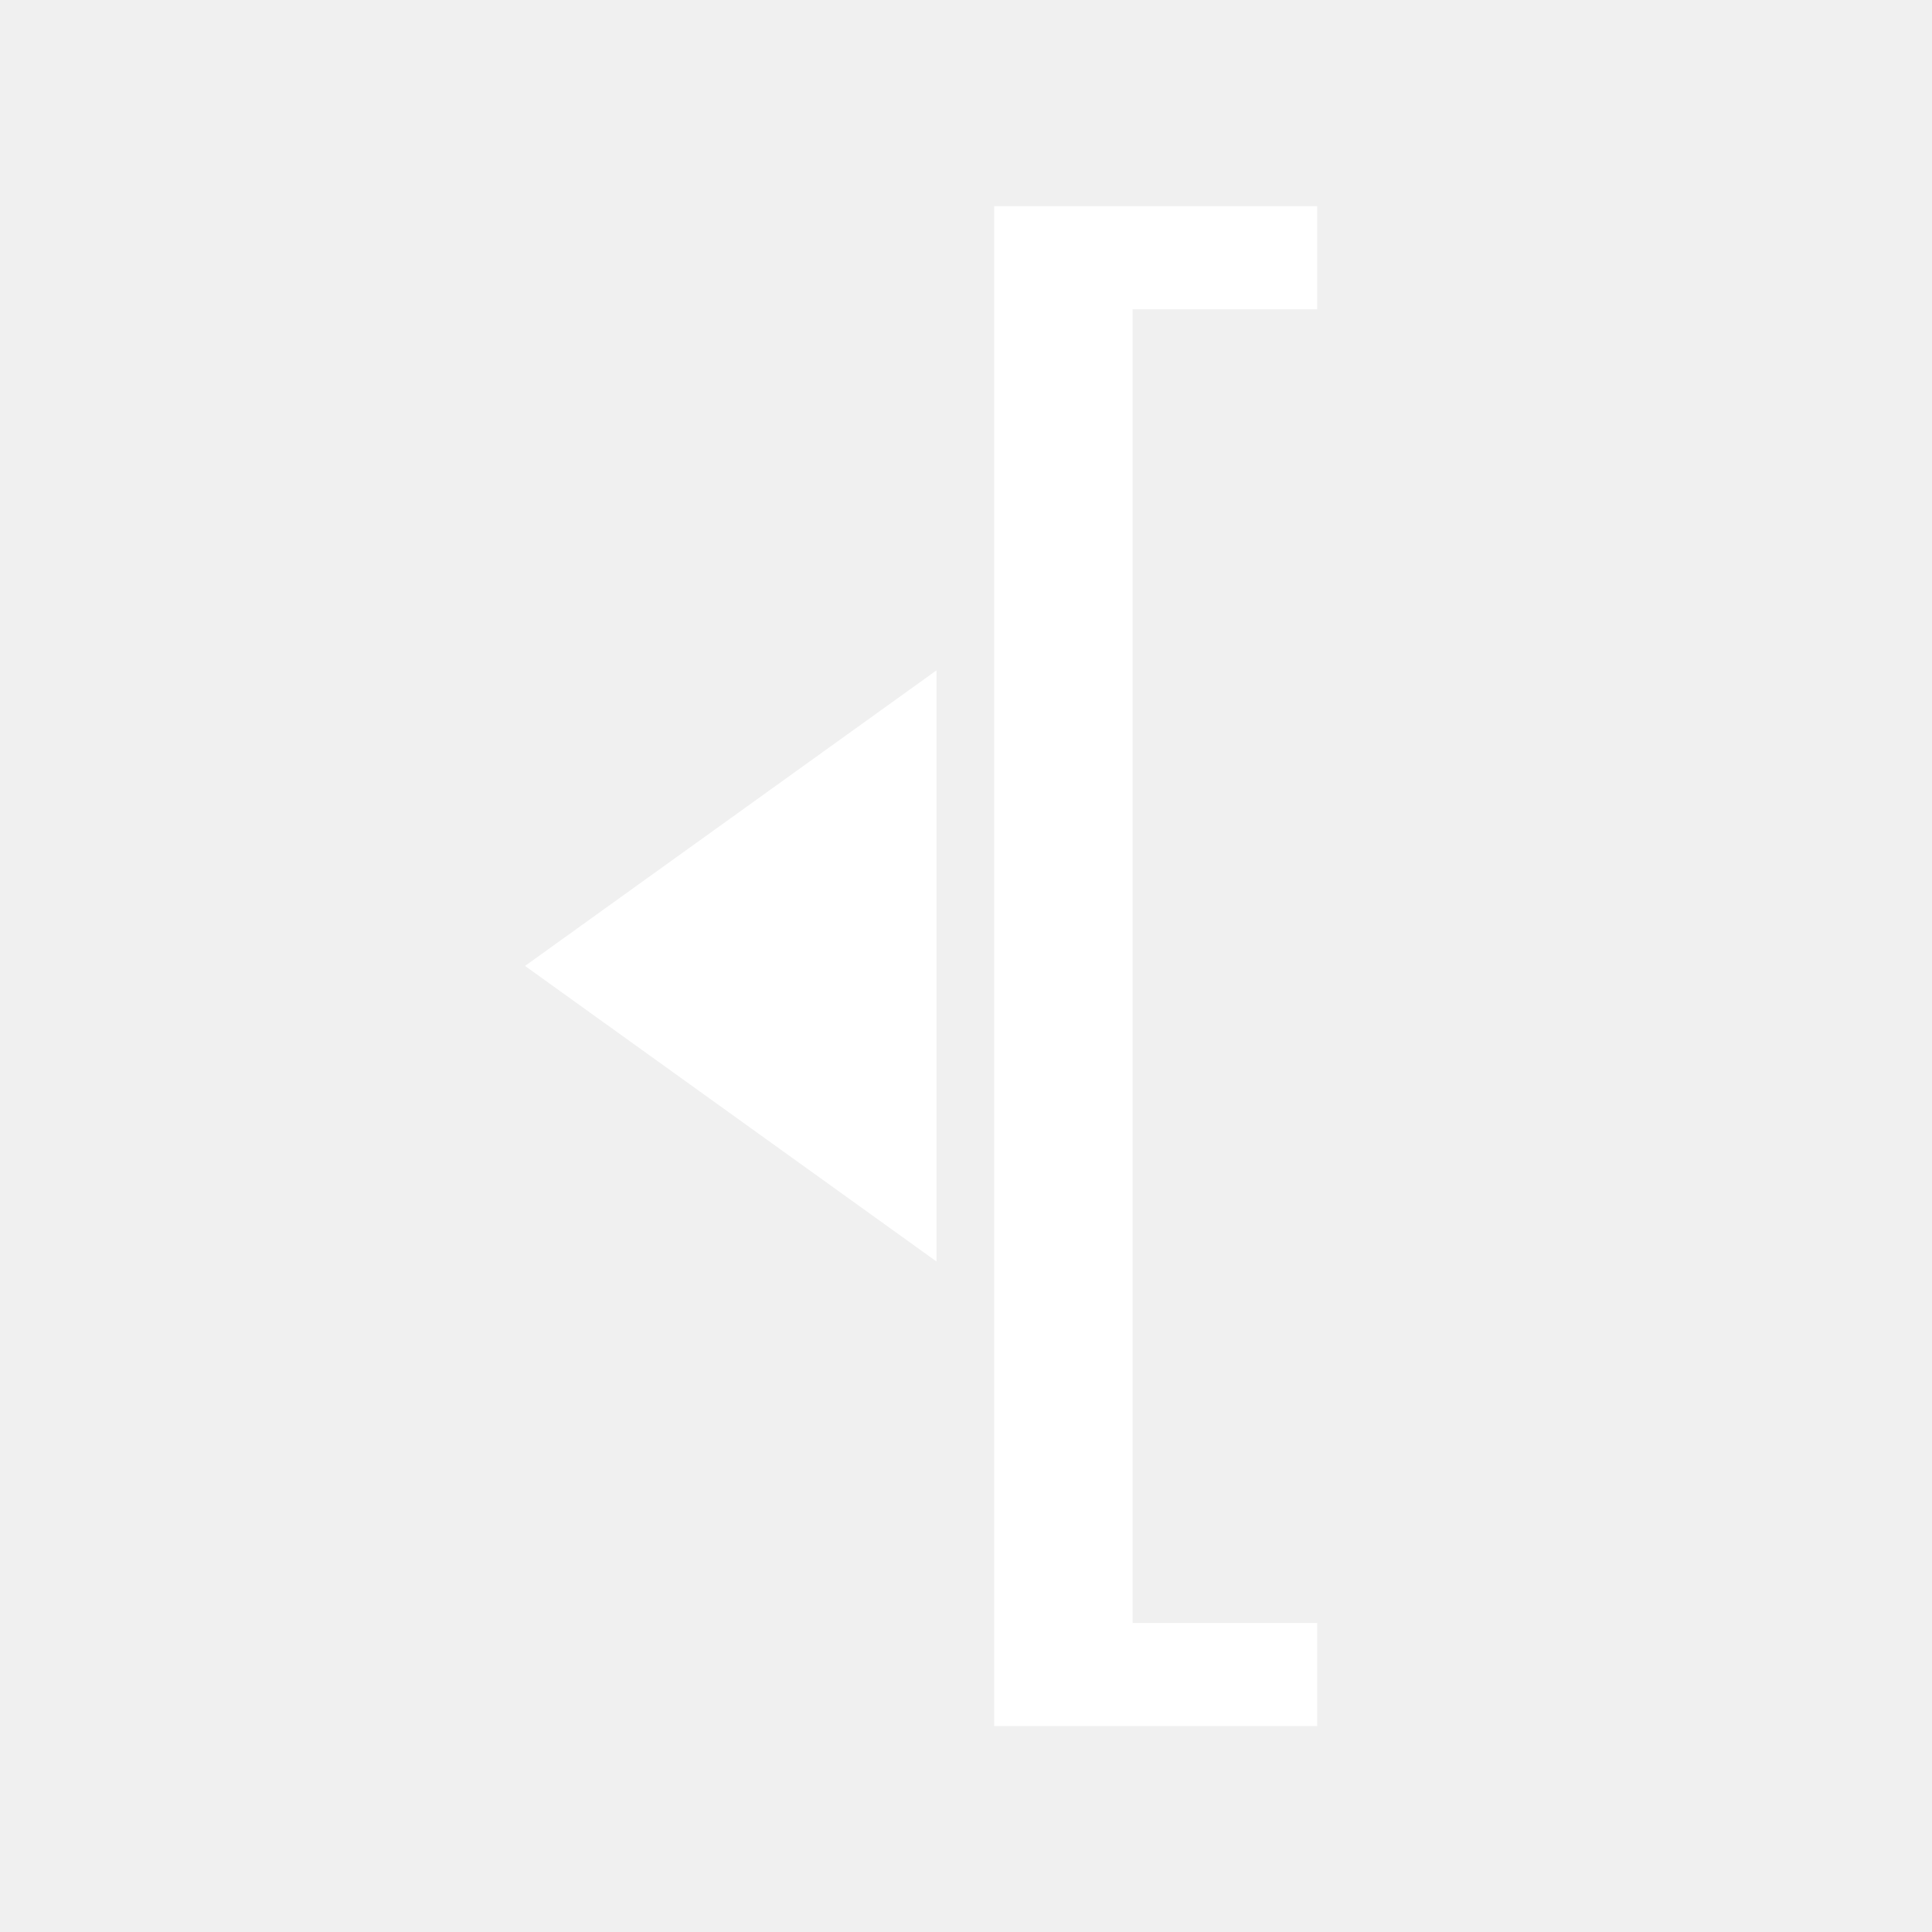
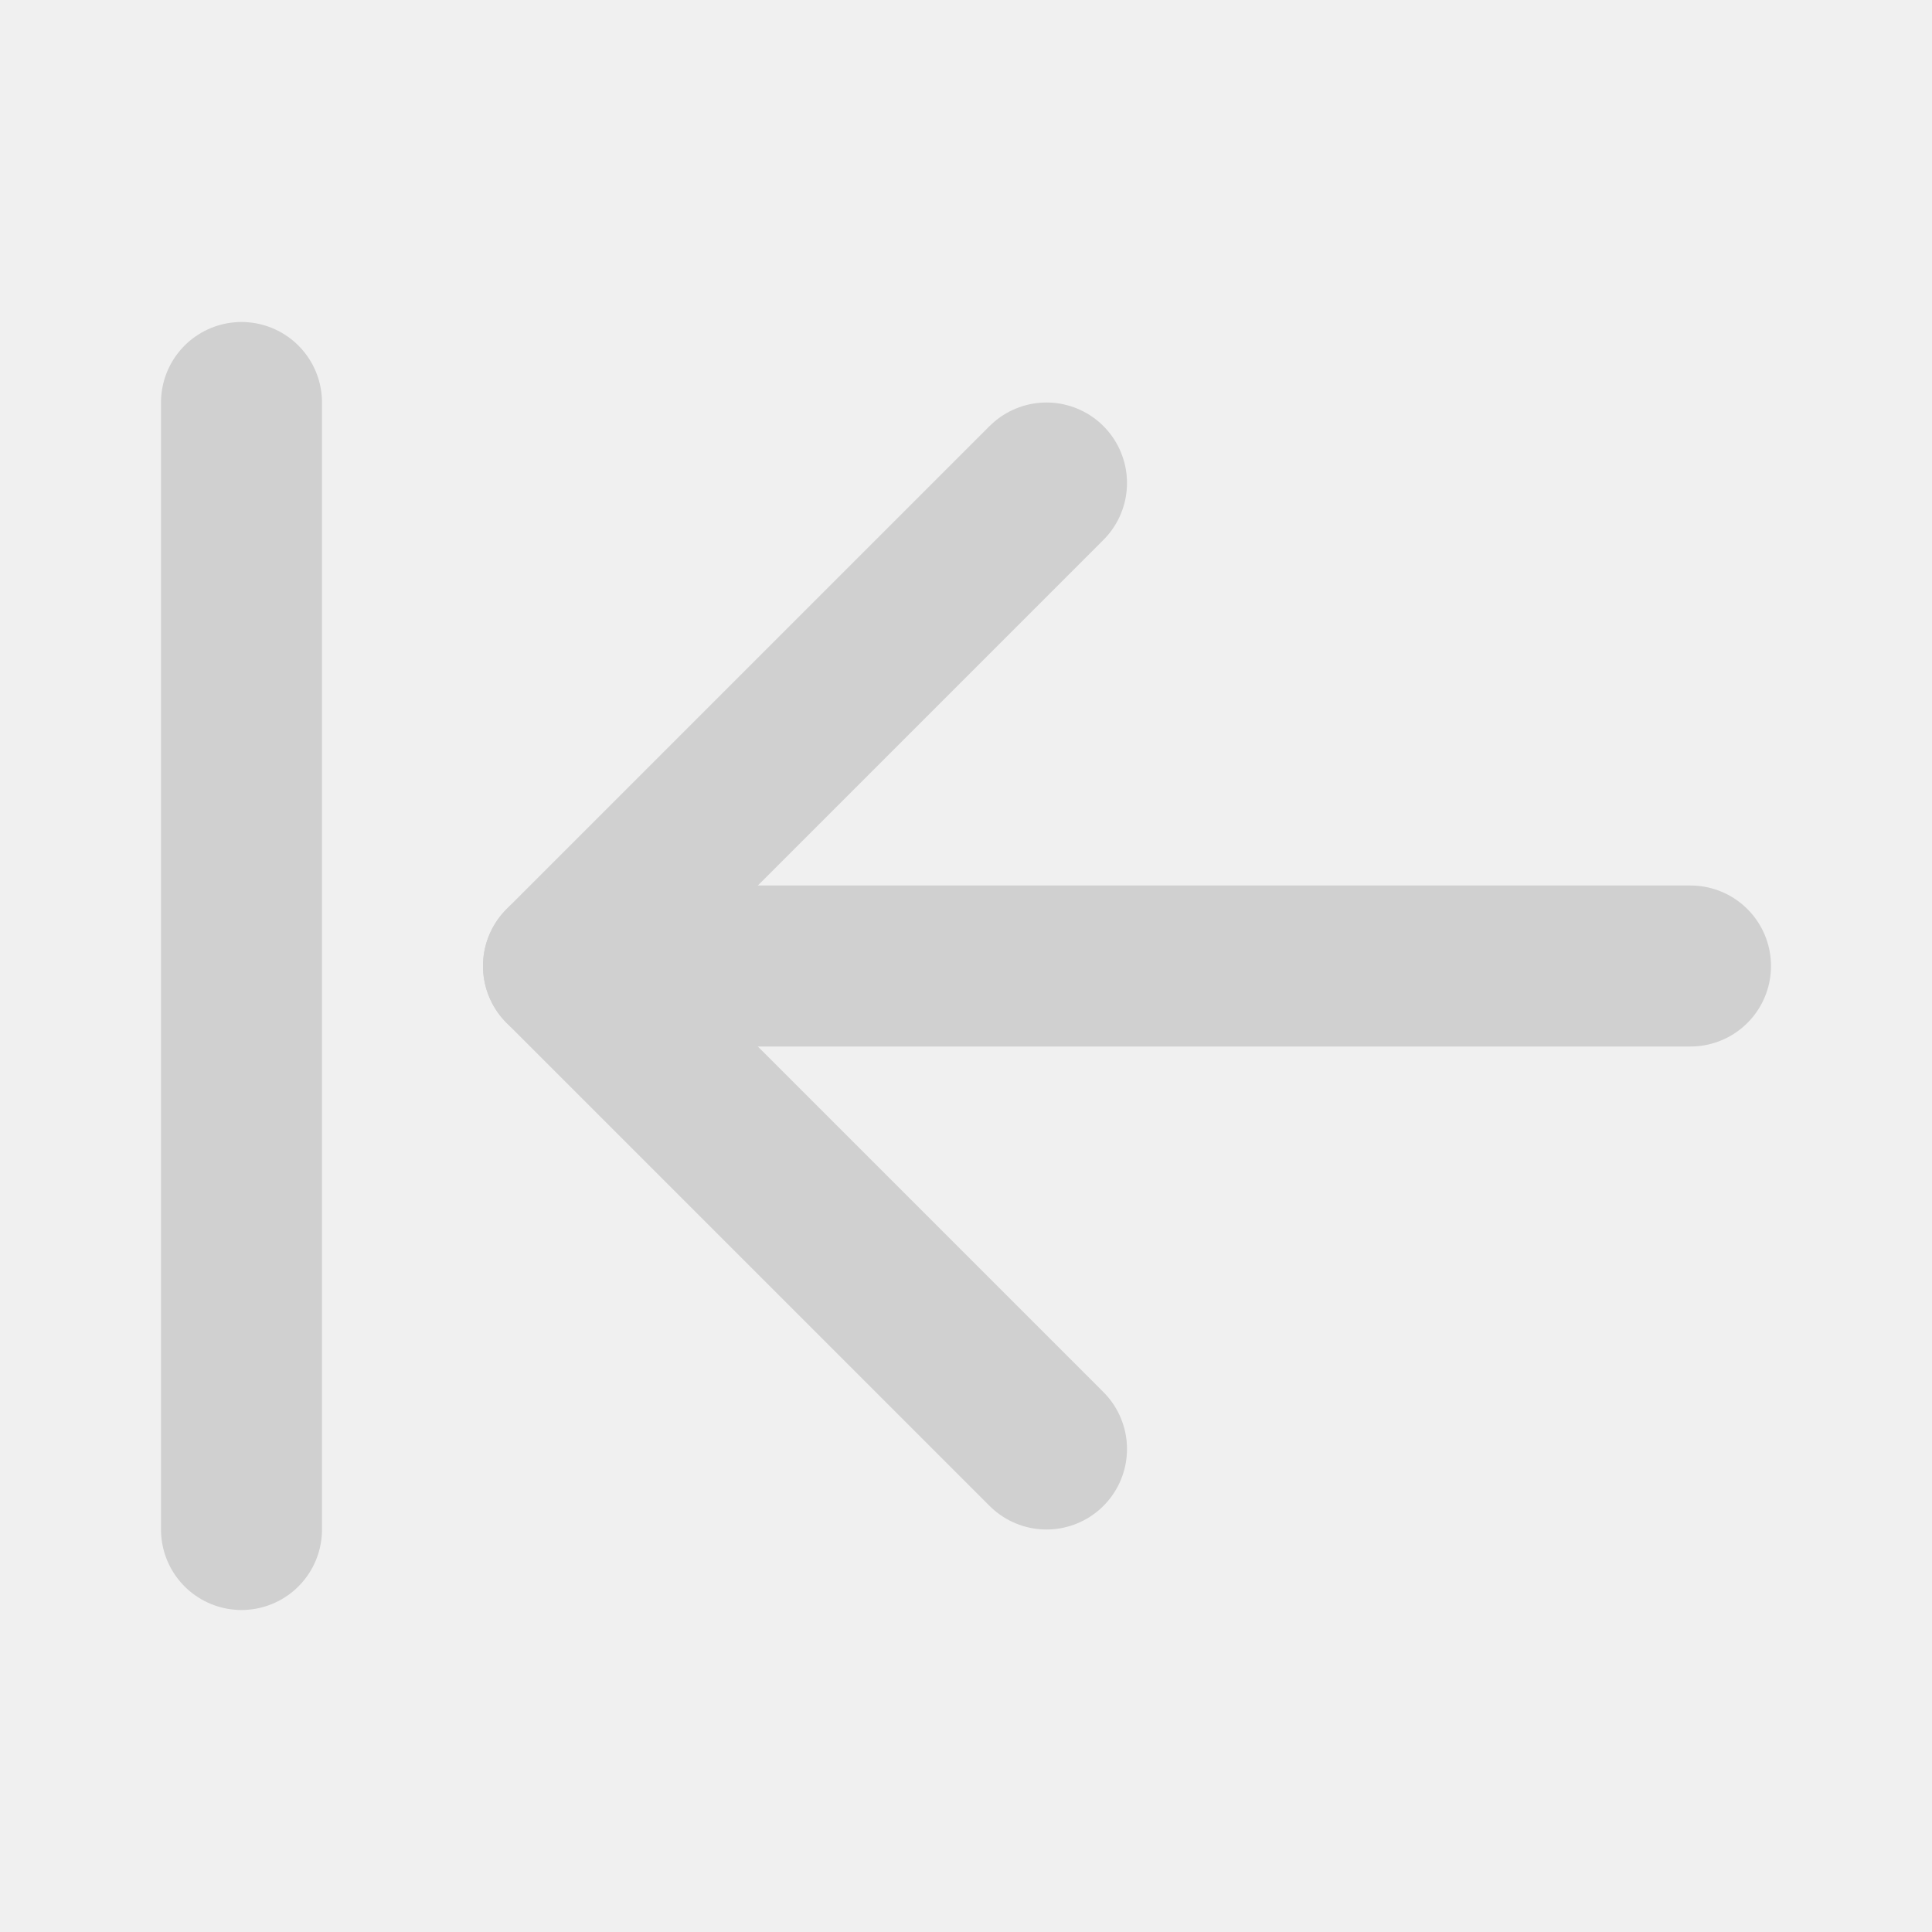
- <svg xmlns="http://www.w3.org/2000/svg" width="100%" height="100%" viewBox="0 0 24 24" version="1.1" xml:space="preserve" style="fill-rule:evenodd;clip-rule:evenodd;stroke-linejoin:round;stroke-miterlimit:2;">
-   <g transform="matrix(0,-1.413793,0.984085,0,-2.697685,17.65)">
-     <path d="M3.997,9.369L6.594,14.563L1.4,14.563L3.997,9.369Z" style="fill:white;" />
-   </g>
-   <g transform="matrix(1.223029,0,0,1.223029,6.55481,-2.034342)">
-     <g transform="matrix(1,0,0,1,3.5508,15.75761)">
-       <text x="0px" y="0px" style="font-family:'ArialMT', 'Arial', sans-serif;font-size:16.564px;fill:white;">[</text>
-     </g>
-   </g>
+ <svg xmlns="http://www.w3.org/2000/svg" viewBox="0 0 24 24" fill="none" stroke="#D0D0D0" stroke-width="2" stroke-linecap="round" stroke-linejoin="round">
+   <path d="M3 19V5" />
+   <path d="m13 6-6 6 6 6" />
+   <path d="M7 12h14" />
</svg>
